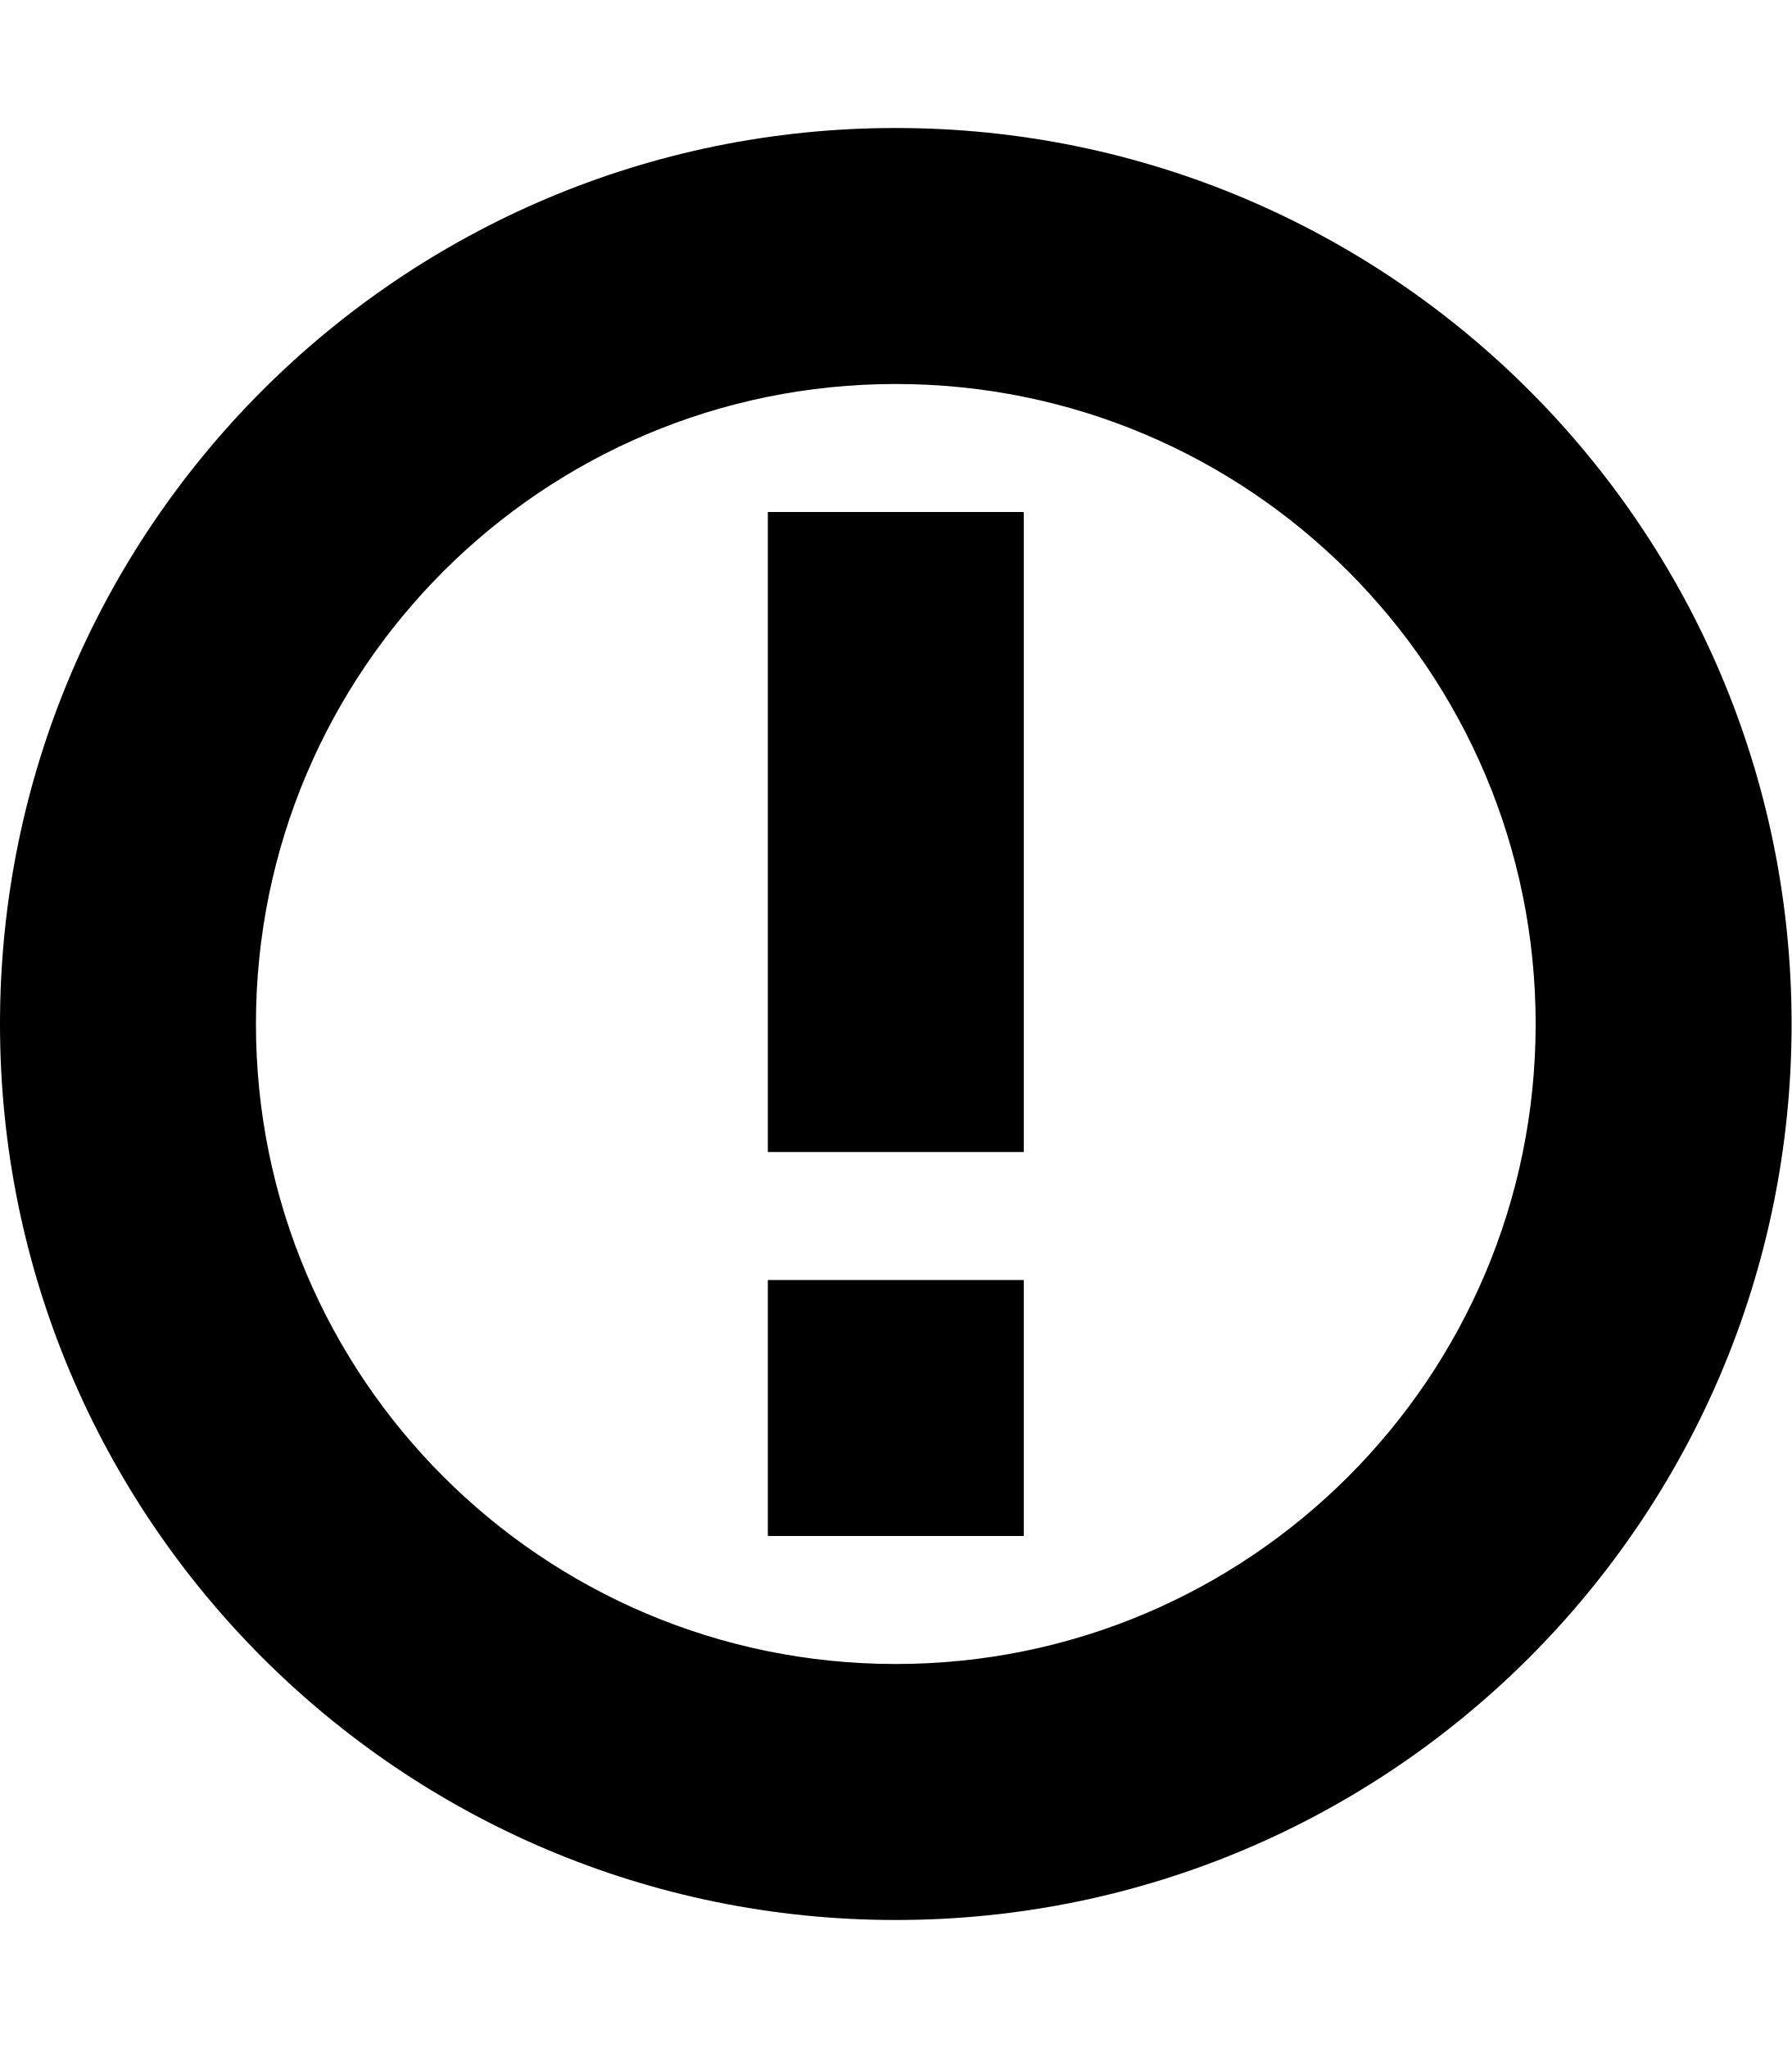
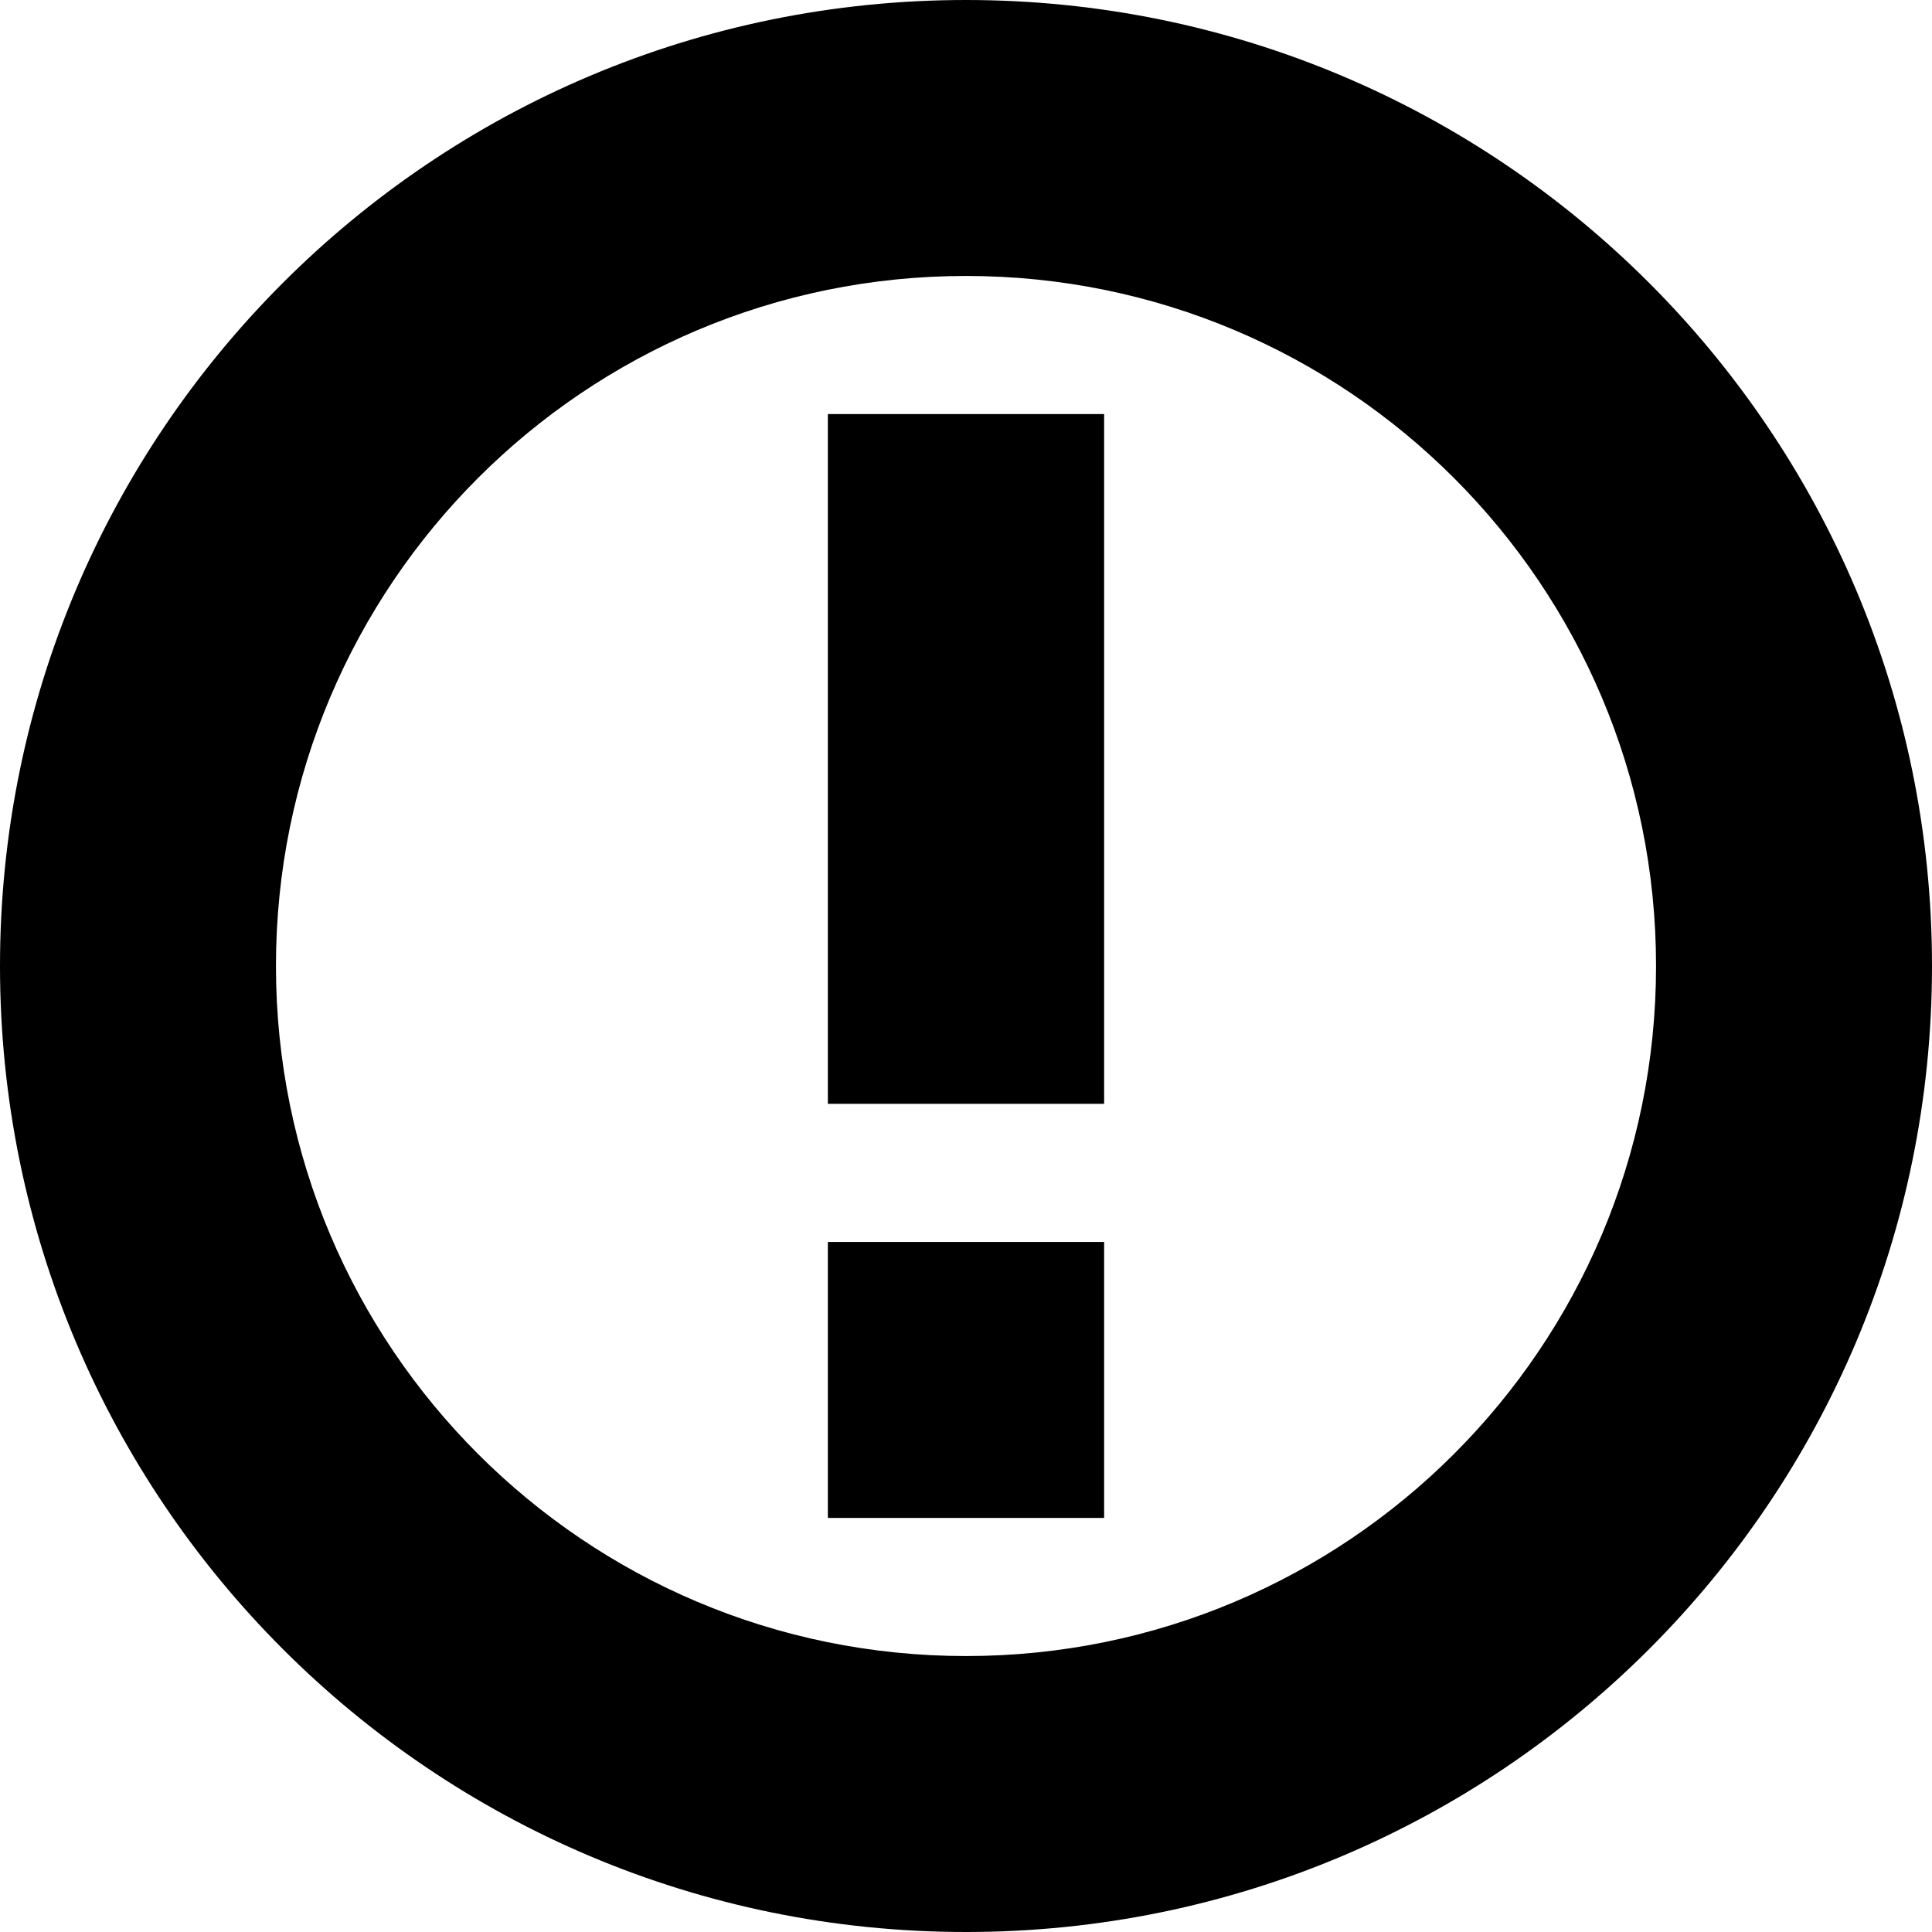
- <svg xmlns="http://www.w3.org/2000/svg" height="1024" width="896">
-   <path d="M448 64C200.562 64 0 264.562 0 512c0 247.438 200.562 448 448 448 247.438 0 448-200.562 448-448C896 264.562 695.438 64 448 64zM448 832c-176.781 0-320-143.25-320-320 0-176.781 143.219-320 320-320 176.75 0 320 143.219 320 320C768 688.75 624.75 832 448 832zM384 768h128V640H384V768zM384 576h128V256H384V576z" />
+ <svg xmlns="http://www.w3.org/2000/svg" width="24" height="24" viewBox="0 0 6.35 6.35" version="1.1" id="svg1" xml:space="preserve">
+   <defs id="defs1" />
+   <style type="text/css" id="style4" />
+   <path d="M 3.175,0 C 1.421,0 0,1.421 0,3.175 0,4.929 1.421,6.35 3.175,6.35 4.929,6.35 6.35,4.929 6.35,3.175 6.35,1.421 4.929,0 3.175,0 Z m 0,5.443 c -1.253,0 -2.268,-1.015 -2.268,-2.268 0,-1.253 1.015,-2.268 2.268,-2.268 1.253,0 2.268,1.015 2.268,2.268 0,1.253 -1.015,2.268 -2.268,2.268 z M 2.721,4.989 H 3.629 V 4.082 H 2.721 Z m 0,-1.361 H 3.629 V 1.361 H 2.721 Z" id="path1-6" style="stroke-width:0.007" />
</svg>
